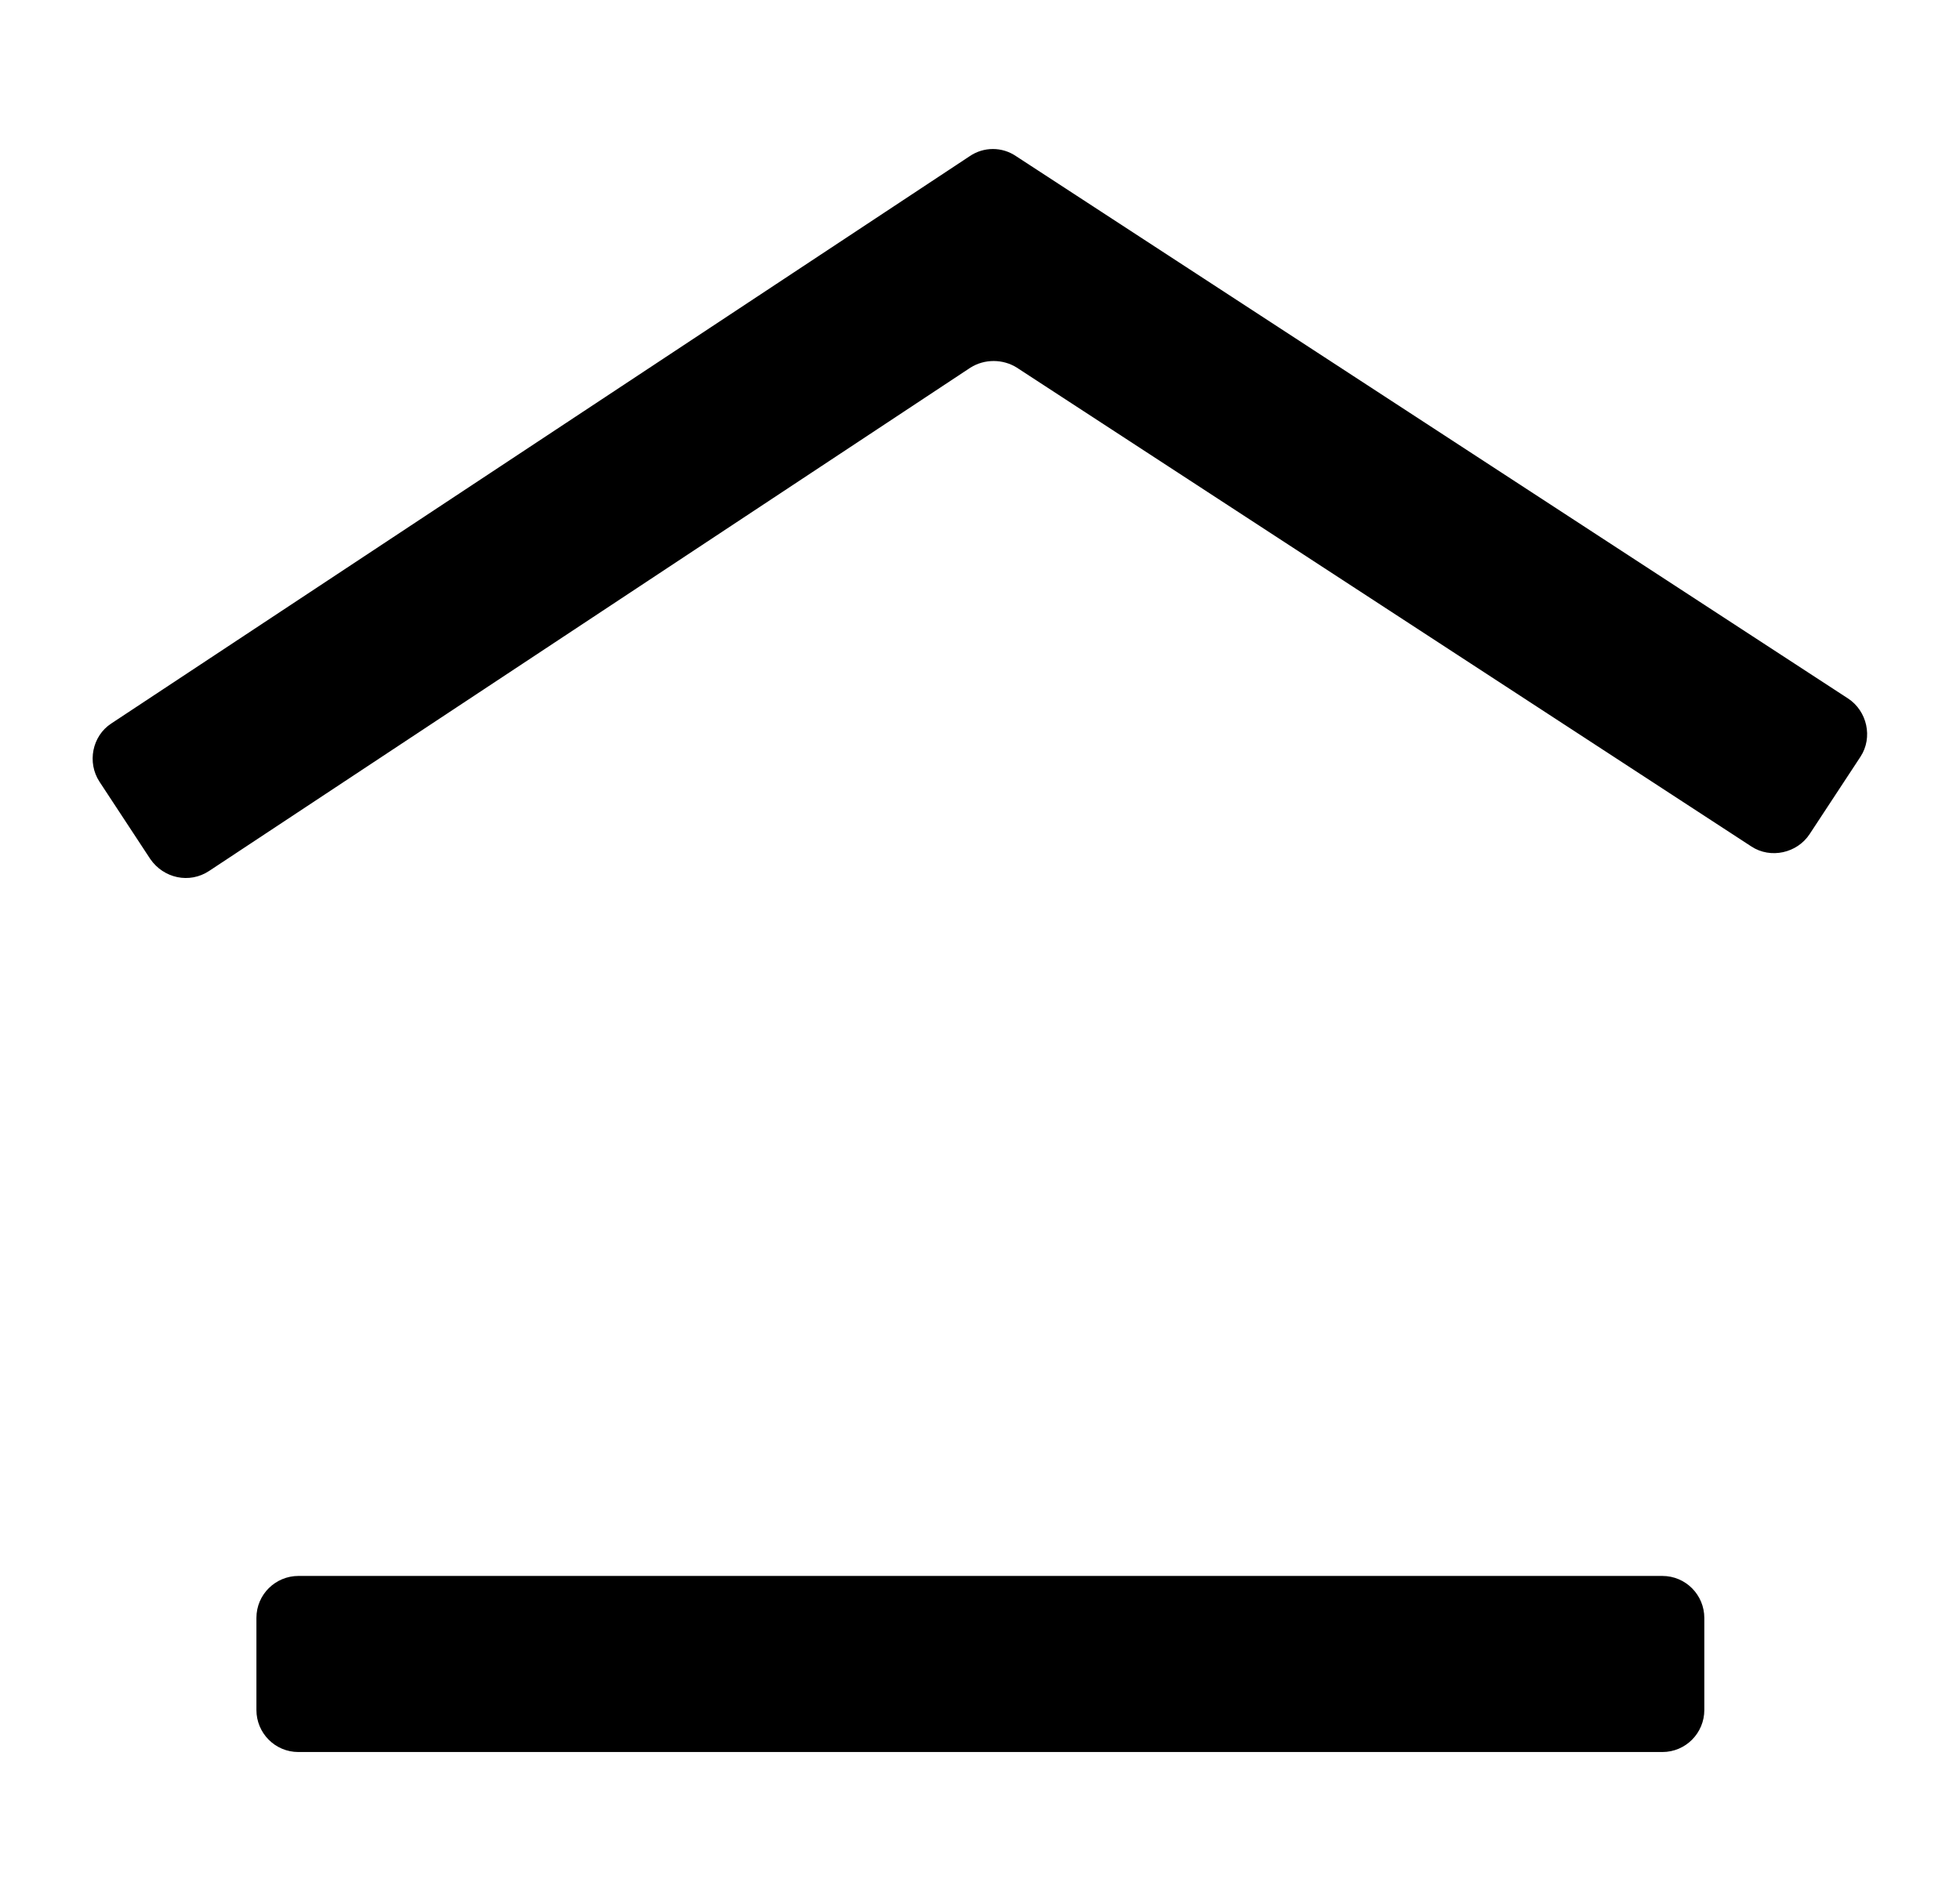
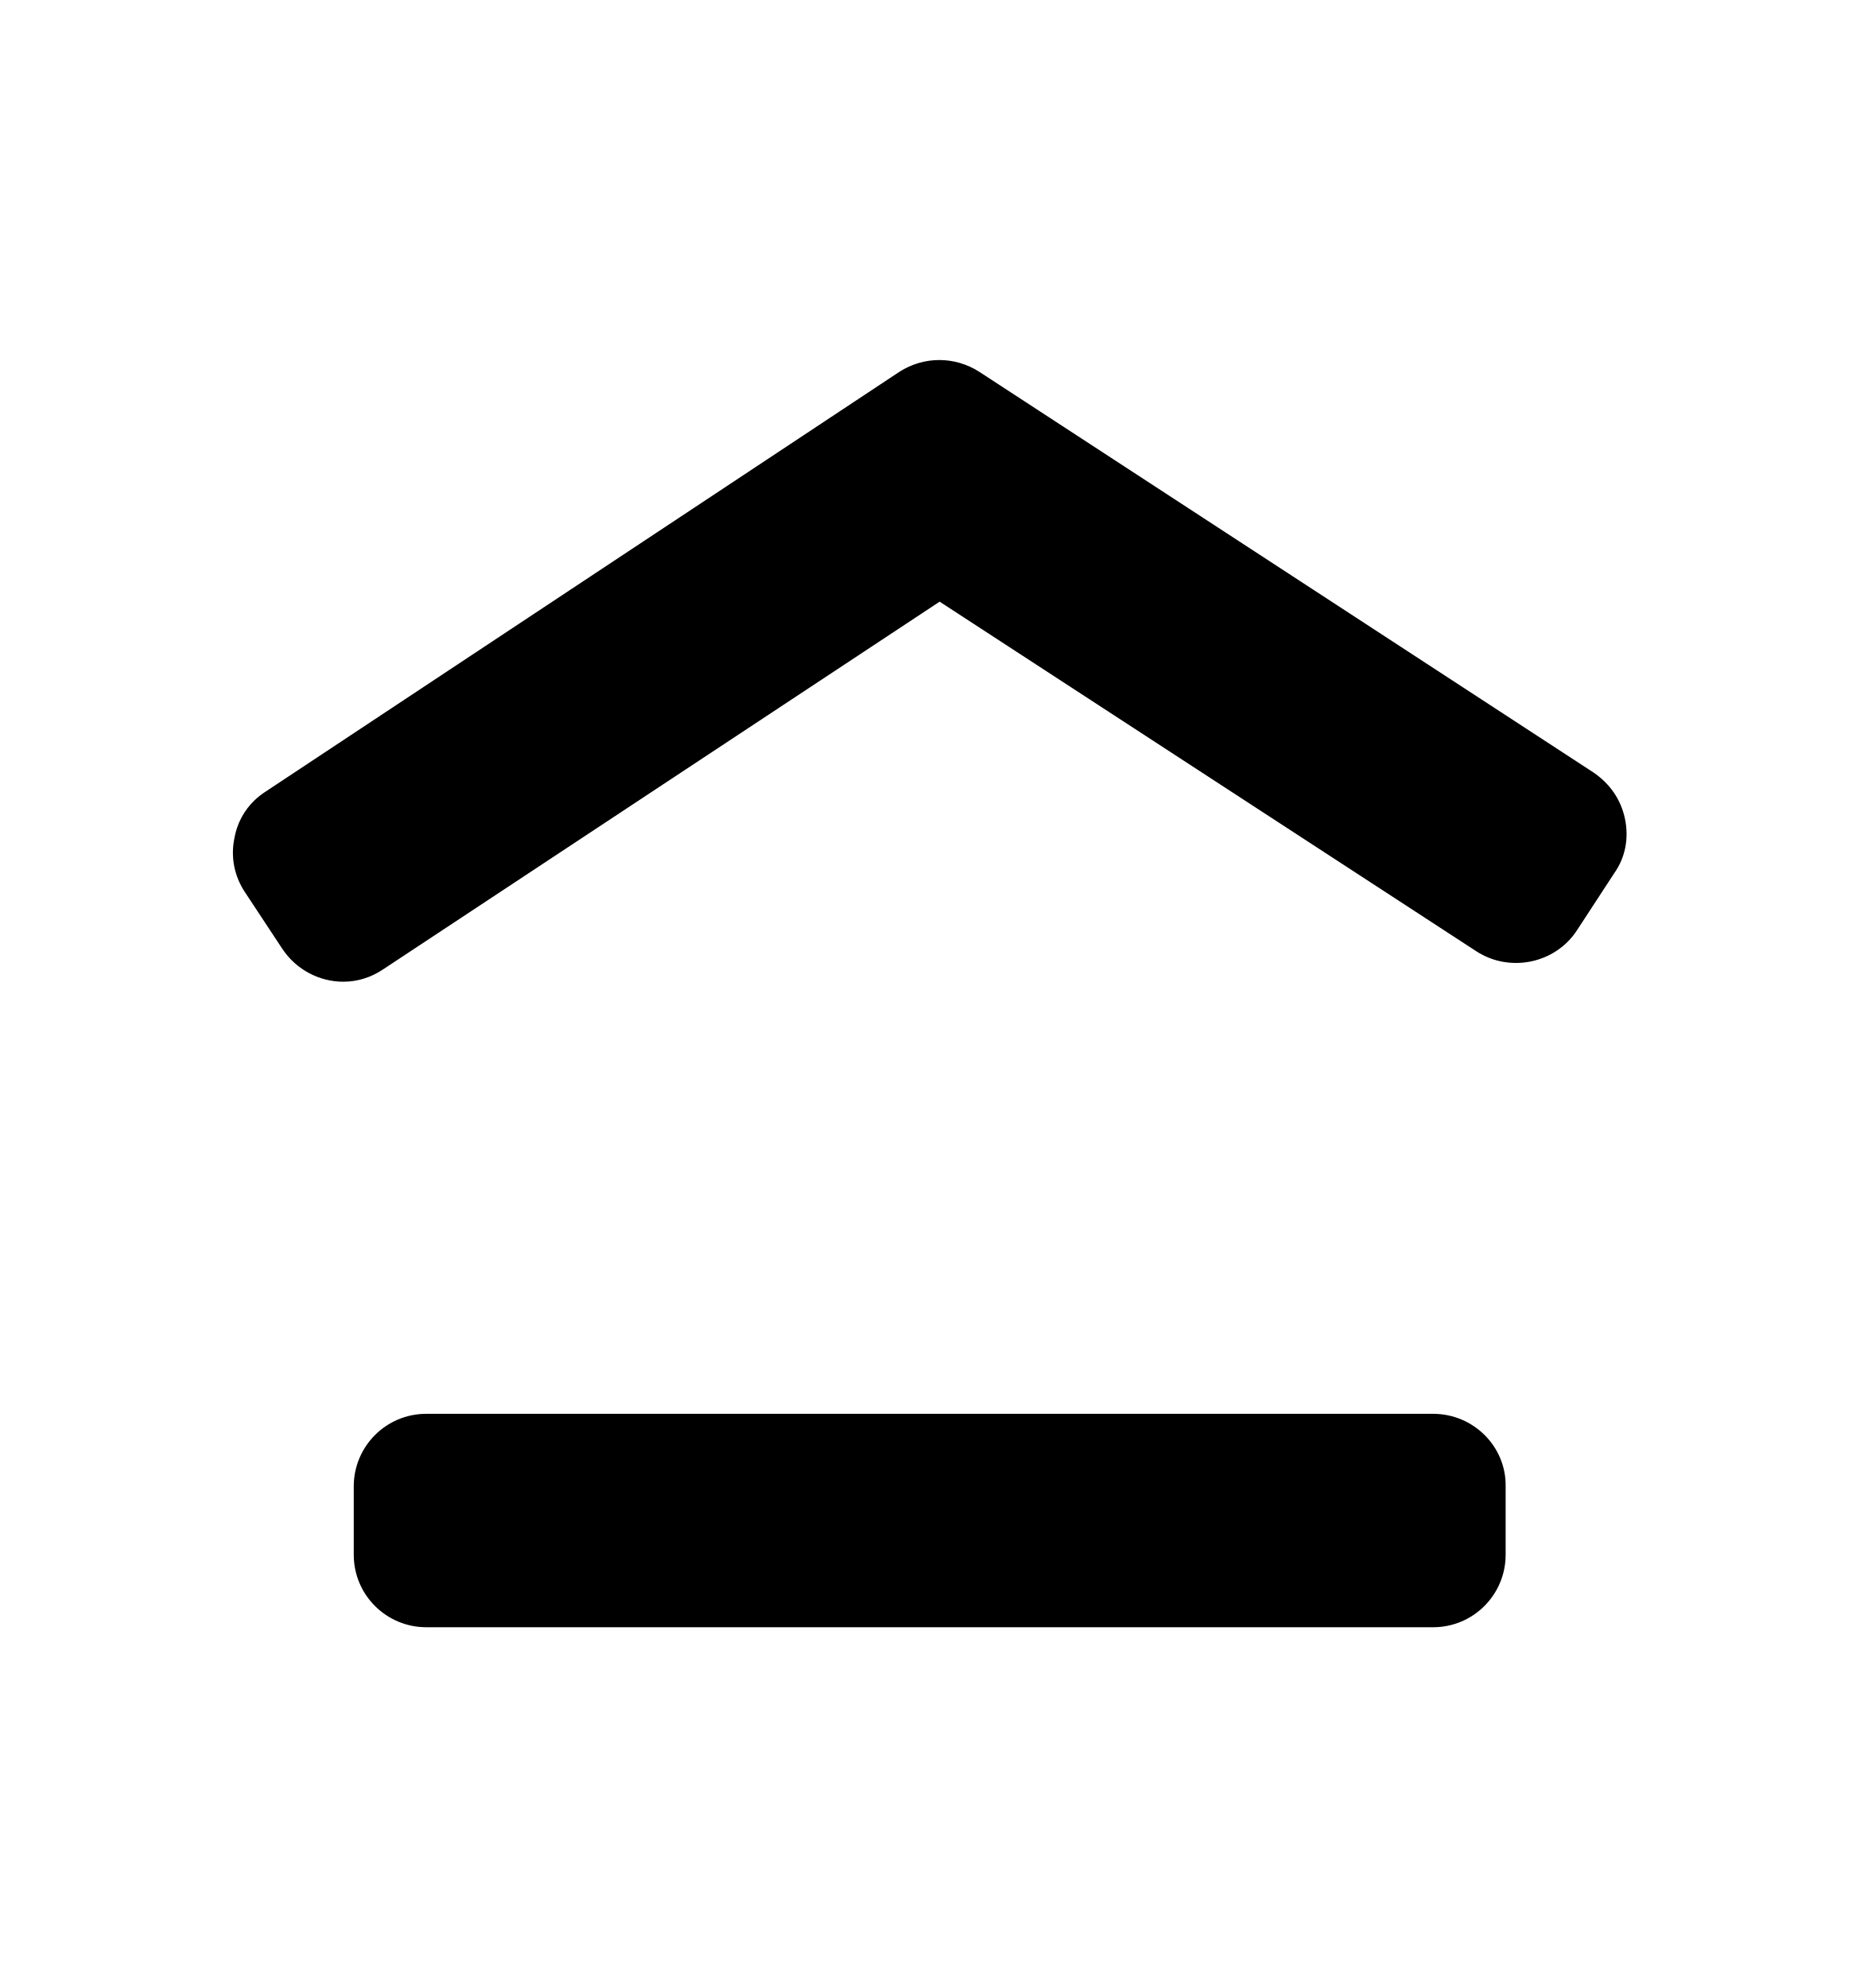
- <svg xmlns="http://www.w3.org/2000/svg" version="1.1" id="Layer_1" x="0px" y="0px" viewBox="0 0 266 258" style="enable-background:new 0 0 266 258;" xml:space="preserve">
+ <svg xmlns="http://www.w3.org/2000/svg" version="1.1" id="Layer_1" x="0px" y="0px" viewBox="0 0 318 340" style="enable-background:new 0 0 318 340;" xml:space="preserve">
  <g>
-     <g>
-       <path d="M225.6,237.8H40.5c-3.2,0-5.7-2.6-5.7-5.7v-12.5c0-3.2,2.6-5.7,5.7-5.7h185.1c3.2,0,5.7,2.6,5.7,5.7v12.5    C231.3,235.2,228.8,237.8,225.6,237.8z" />
-     </g>
-     <g>
-       <path d="M20.4,116.6l-6.9-10.5c-1.7-2.6-1-6.2,1.6-7.9l116.5-77c1.9-1.3,4.4-1.3,6.3,0l112.9,73.6c2.6,1.7,3.4,5.3,1.7,7.9    l-6.9,10.5c-1.7,2.6-5.3,3.4-7.9,1.7l-99.7-65c-1.9-1.2-4.4-1.2-6.3,0L28.4,118.2C25.7,120,22.2,119.2,20.4,116.6z" />
-     </g>
+     <path d="M245.1,241.8H72.9c-6.9,0-12.4,5.6-12.4,12.4v11.7c0,6.9,5.6,12.4,12.4,12.4h172.2c6.9,0,12.4-5.6,12.4-12.4v-11.7   C257.6,247.4,252,241.8,245.1,241.8z" />
+     <path d="M277.9,140c-0.7-3.3-2.6-6-5.4-7.9l-105-68.5c-4.2-2.7-9.5-2.7-13.7,0L45.4,135.4c-2.8,1.8-4.7,4.6-5.3,7.9   c-0.7,3.3,0,6.6,1.8,9.3l6.4,9.7l0,0c2.4,3.6,6.4,5.6,10.4,5.6c2.4,0,4.7-0.7,6.8-2.1l95.2-62.9l91.8,59.8   c5.7,3.7,13.5,2.1,17.2-3.6l6.4-9.8C278,146.6,278.6,143.3,277.9,140z" />
  </g>
</svg>
